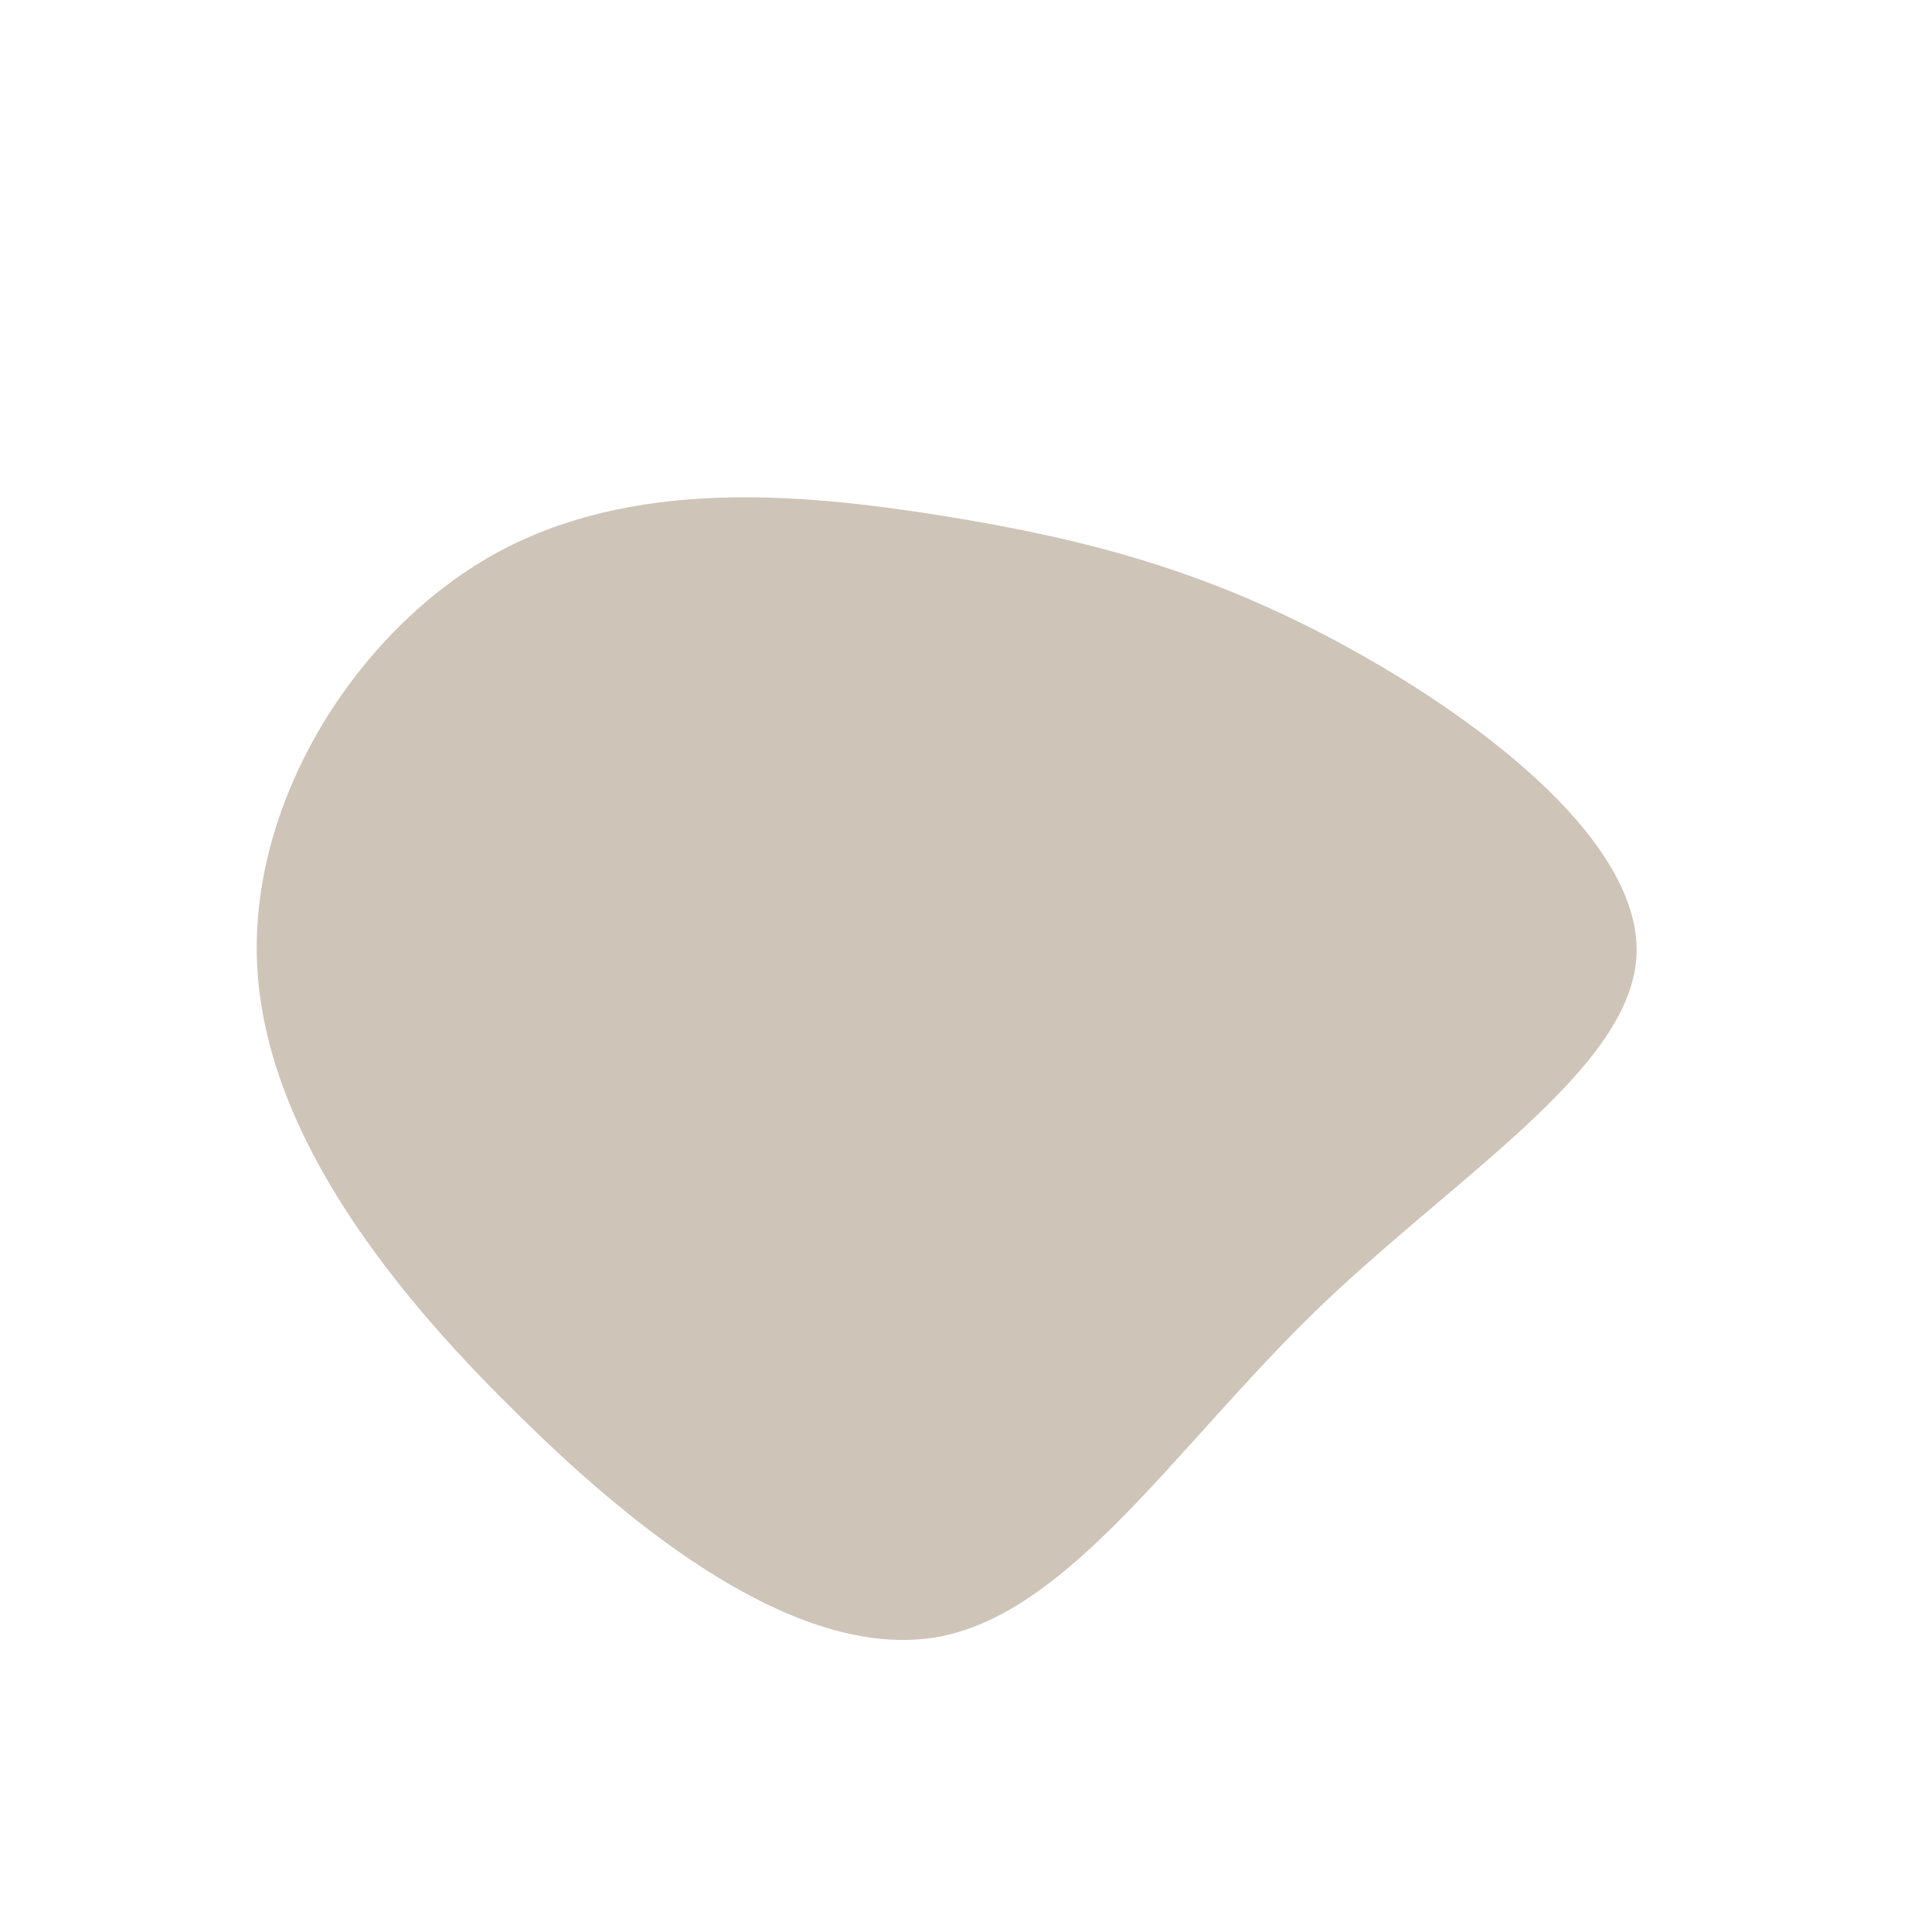
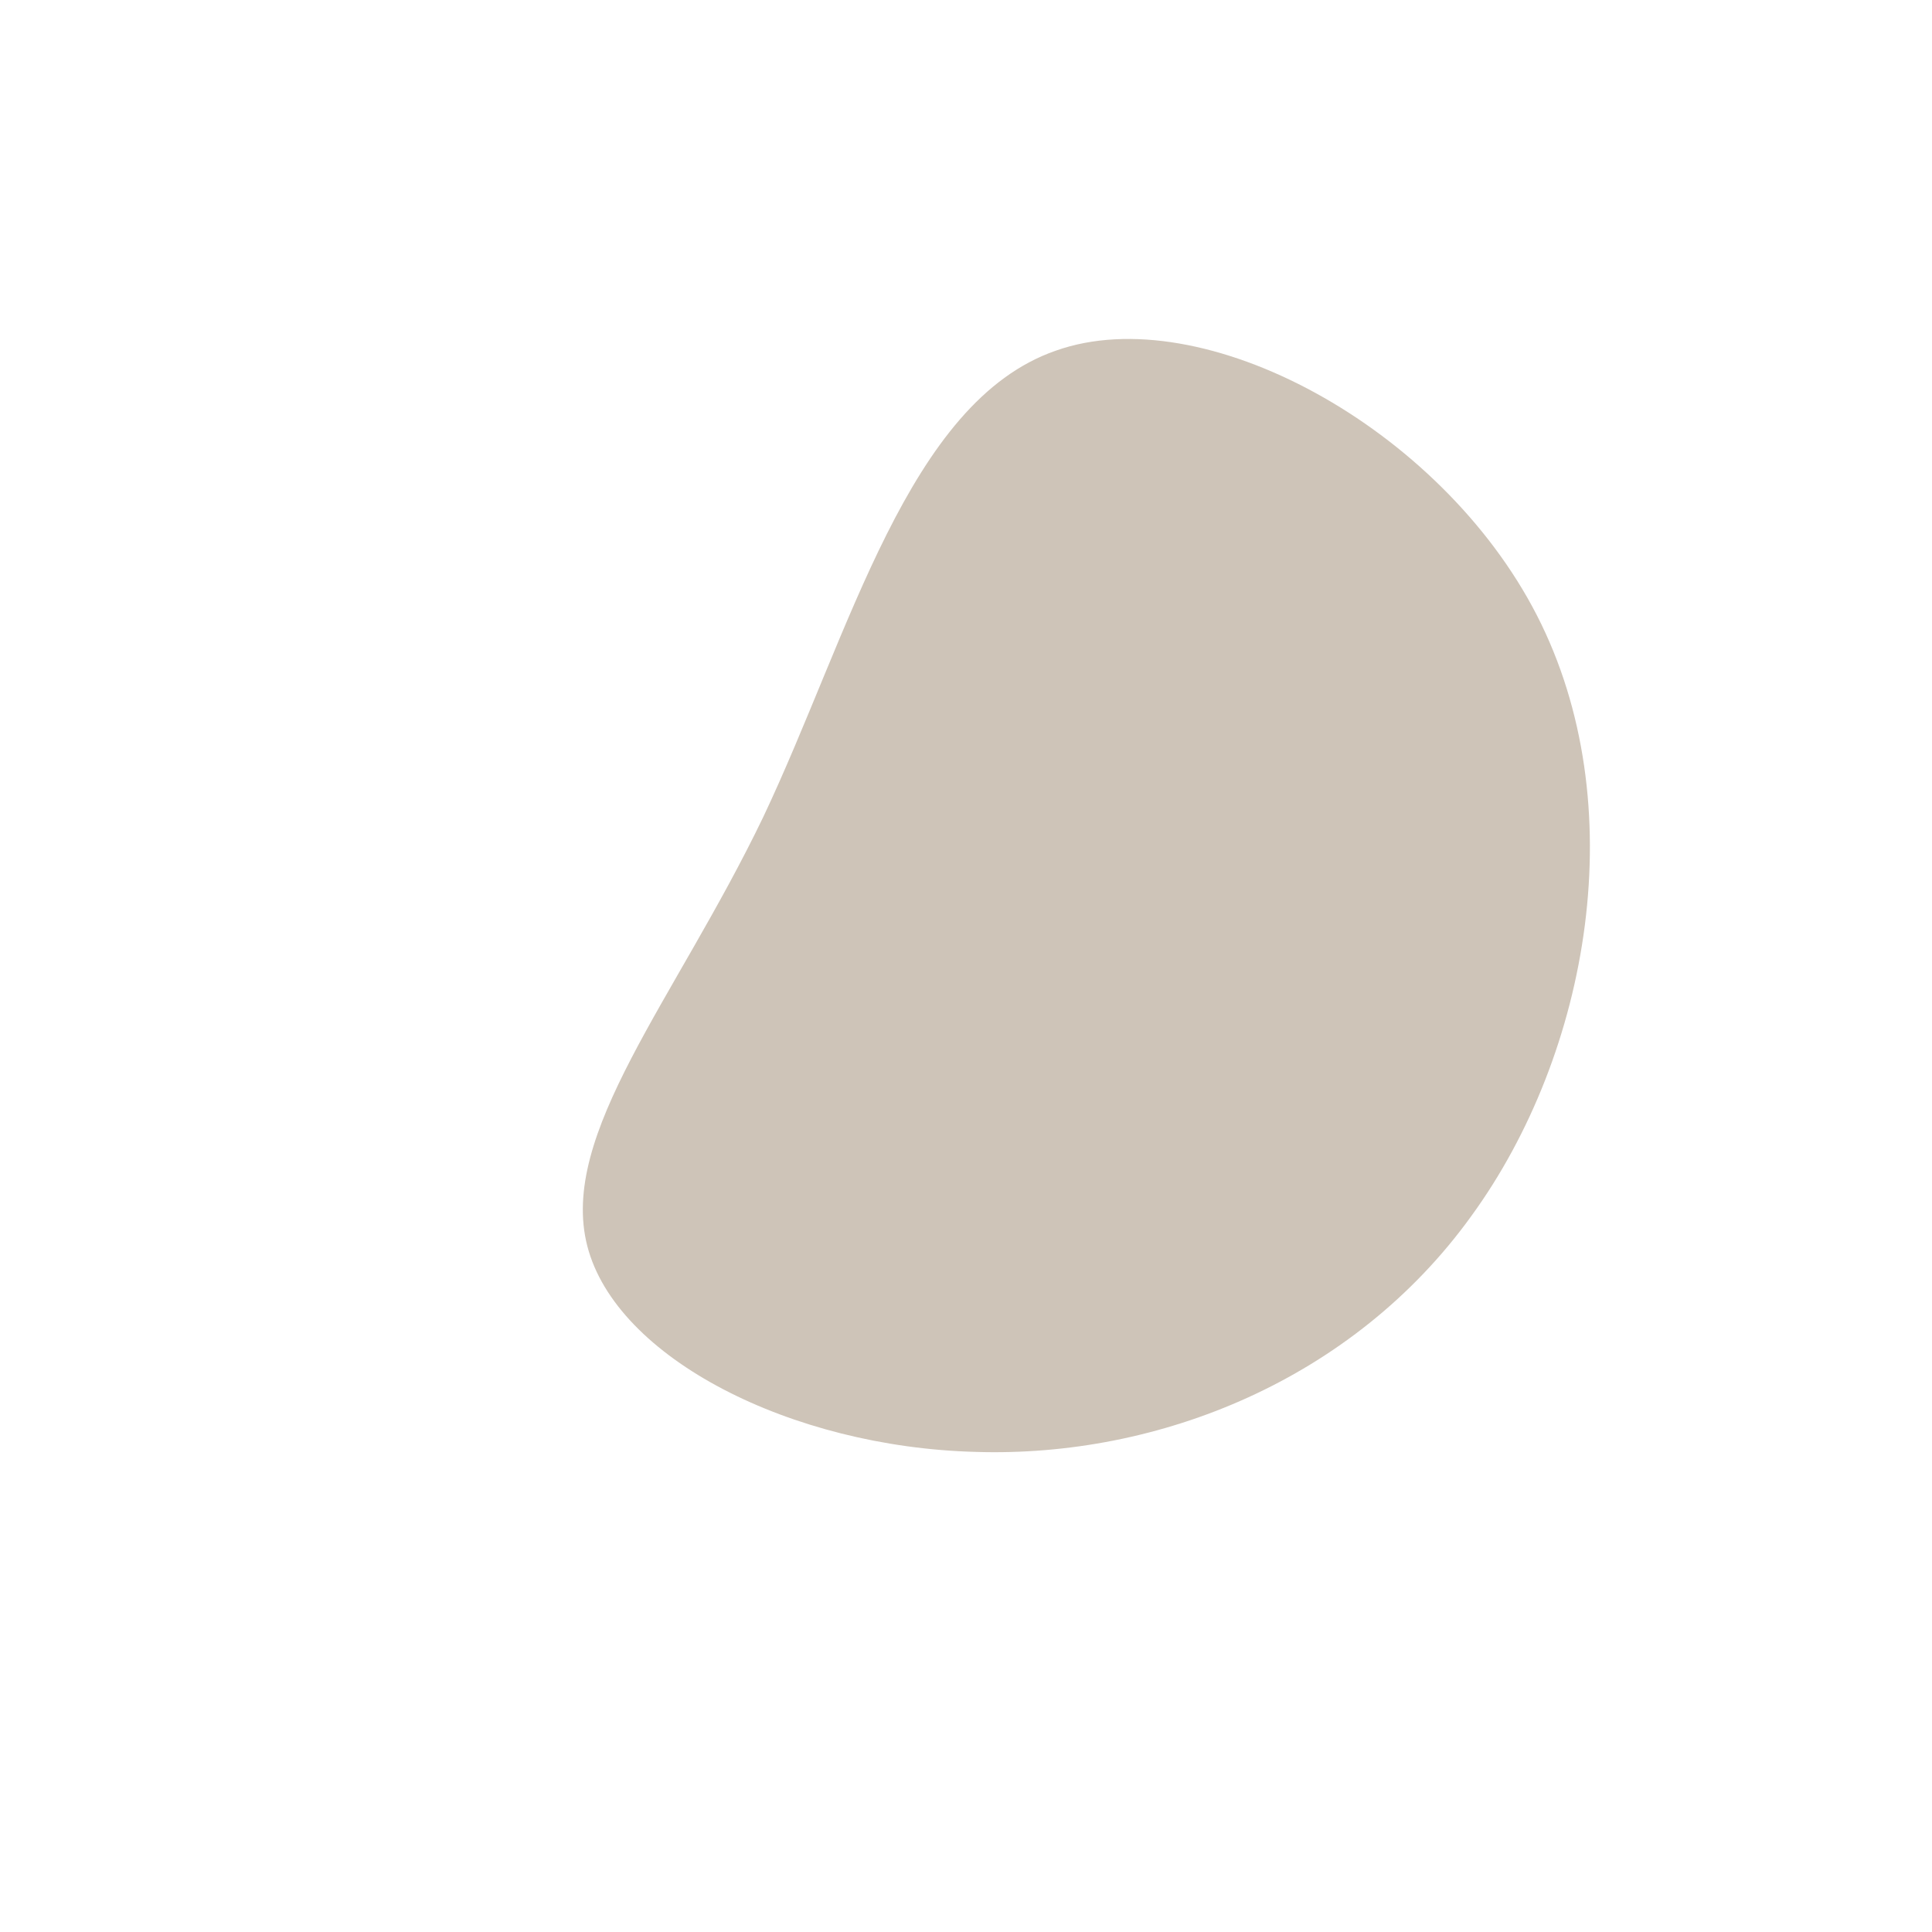
<svg xmlns="http://www.w3.org/2000/svg" viewBox="0 0 200 200">
-   <path fill="#CEC4B8" d="M39.5,-33C53.9,-25.1,70.2,-12.5,69.4,-0.8C68.5,10.9,50.6,21.8,36.2,35.7C21.8,49.7,10.9,66.7,-2.6,69.4C-16.2,72,-32.4,60.3,-46.5,46.3C-60.7,32.4,-72.8,16.2,-73.4,-0.6C-74,-17.4,-63,-34.7,-48.9,-42.6C-34.7,-50.5,-17.4,-49,-2.4,-46.6C12.5,-44.2,25.1,-40.9,39.5,-33Z" transform="translate(100 100)" />
+   <path fill="#CEC4B8" d="M59.1,-36.3C69.1,-16.8,64.6,9,52.3,25.9C40.1,42.8,20,50.9,1,50.3C-18.1,49.8,-36.2,40.6,-39.2,29C-42.2,17.4,-30.1,3.5,-21,-15.4C-12,-34.4,-6,-58.4,9.3,-63.7C24.5,-69.1,49.1,-55.8,59.1,-36.3Z" transform="translate(100 100)" />
</svg>
